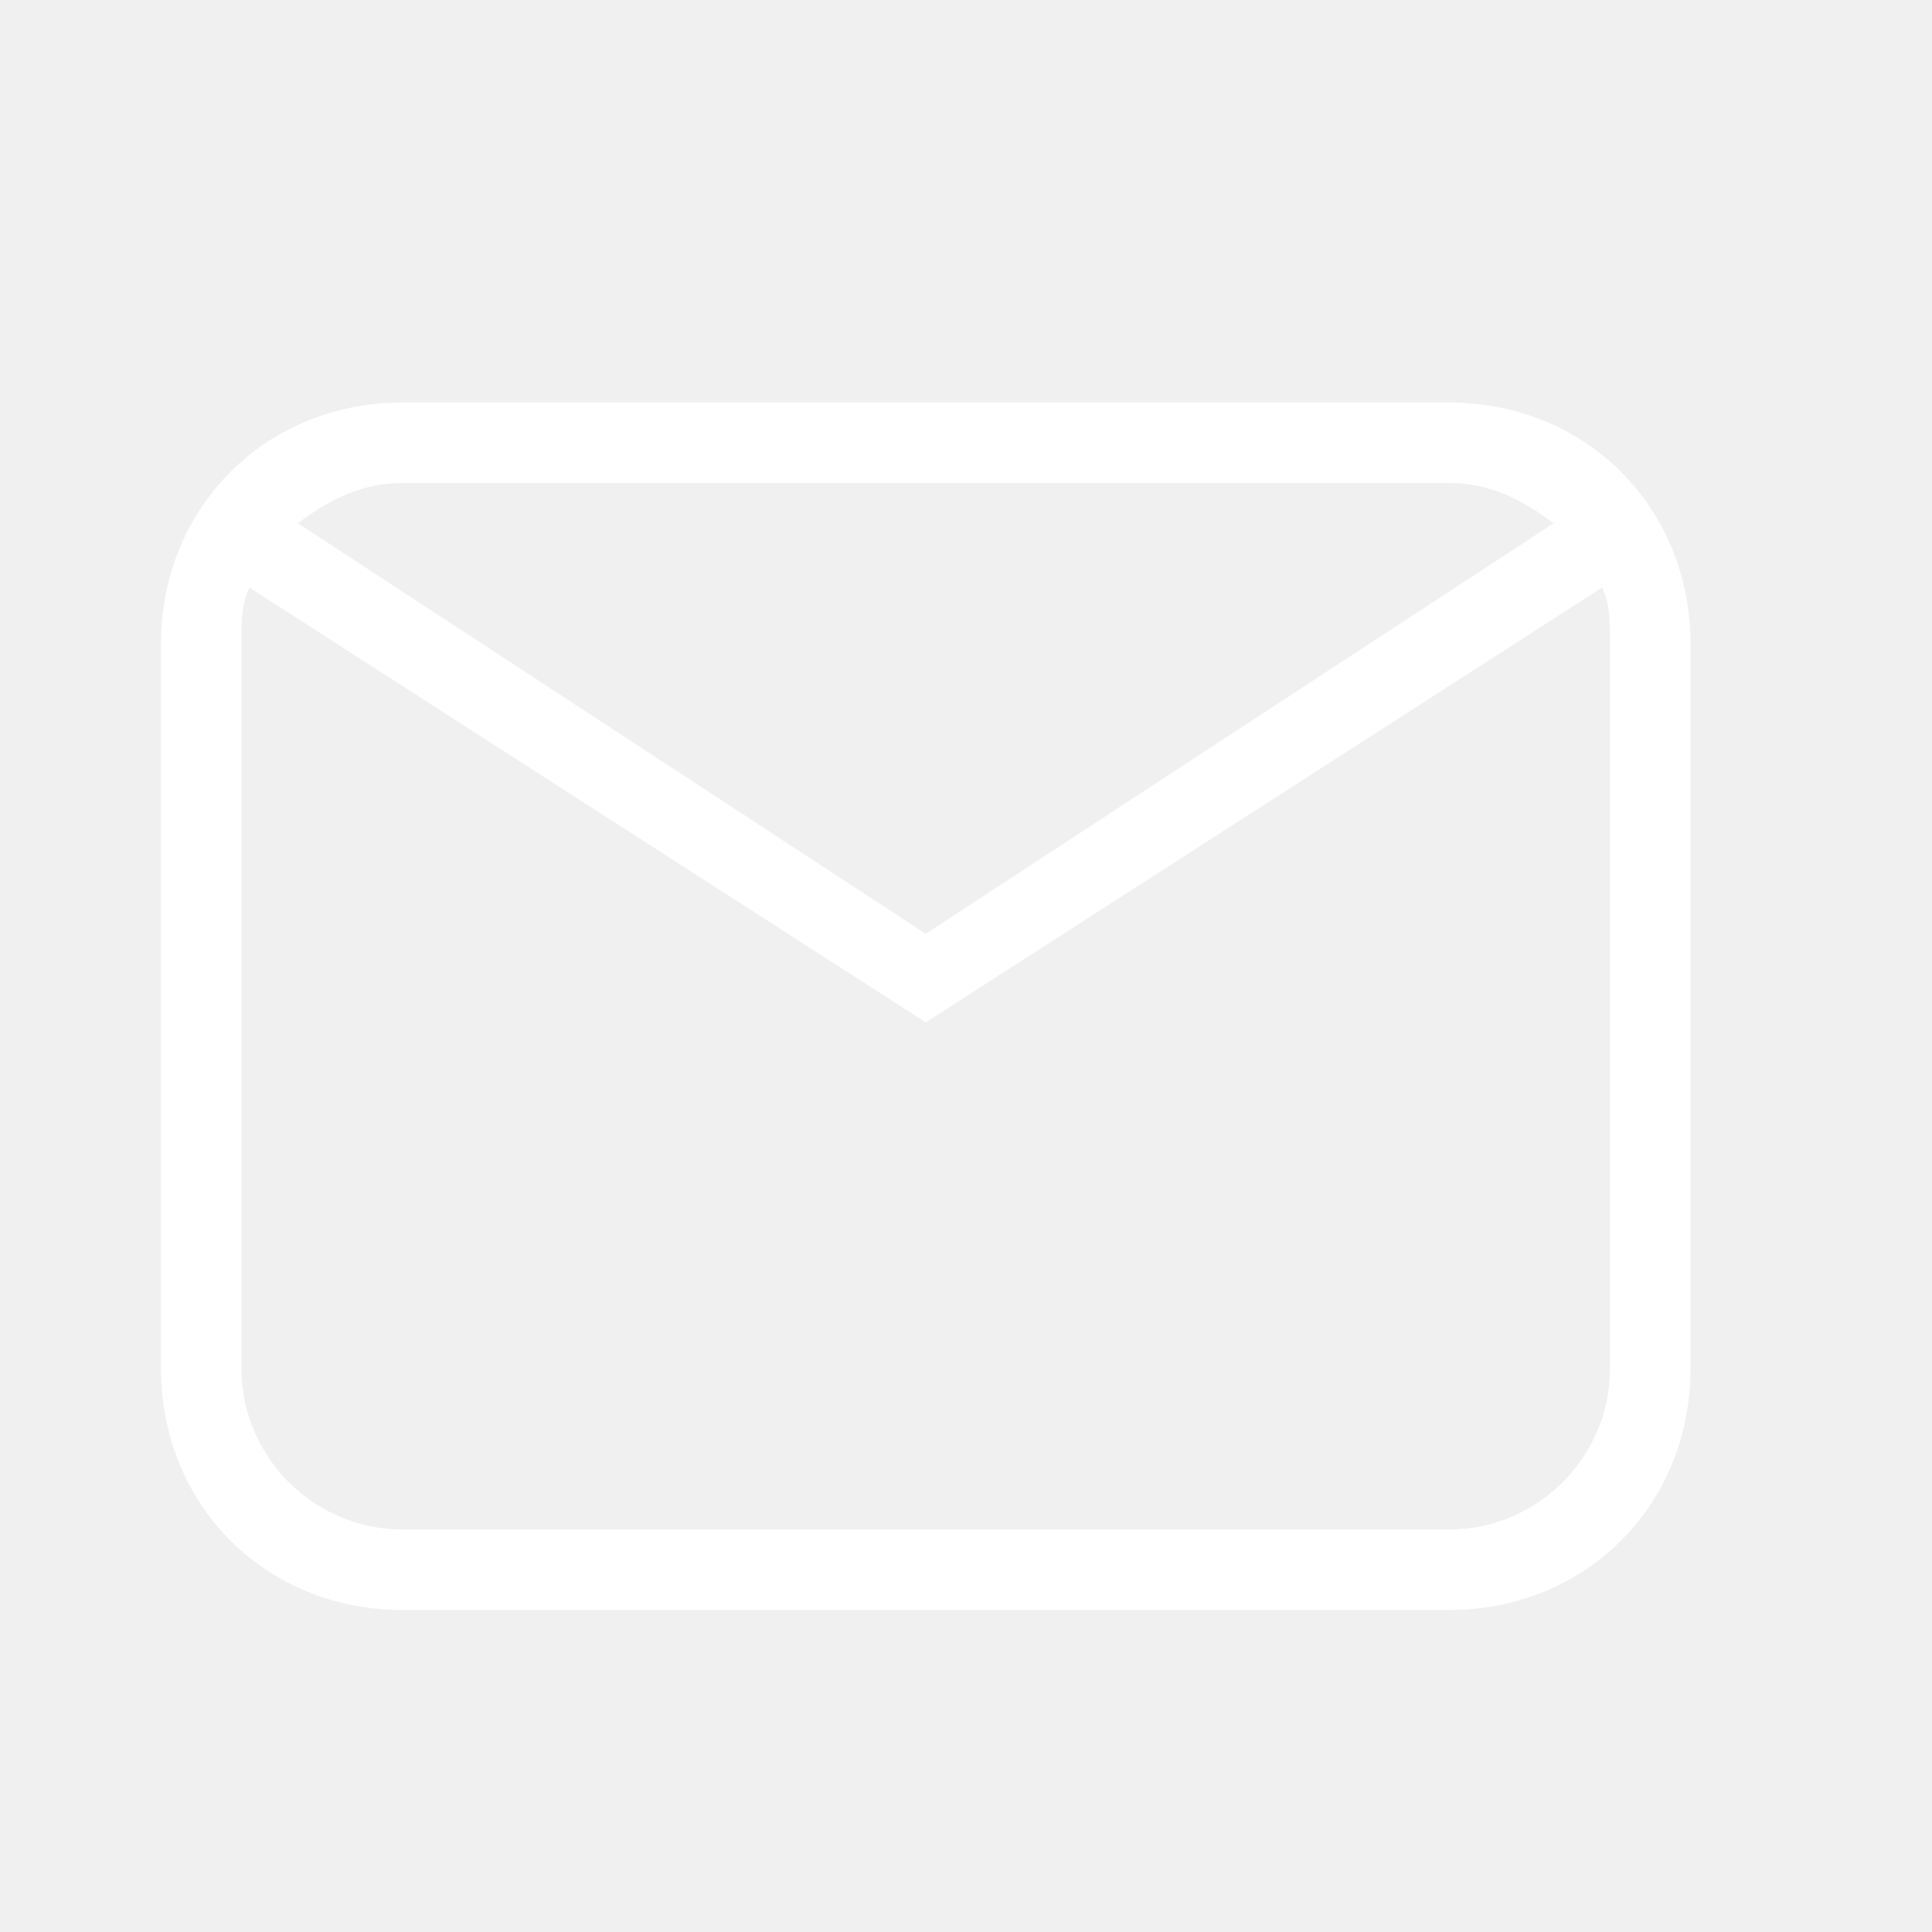
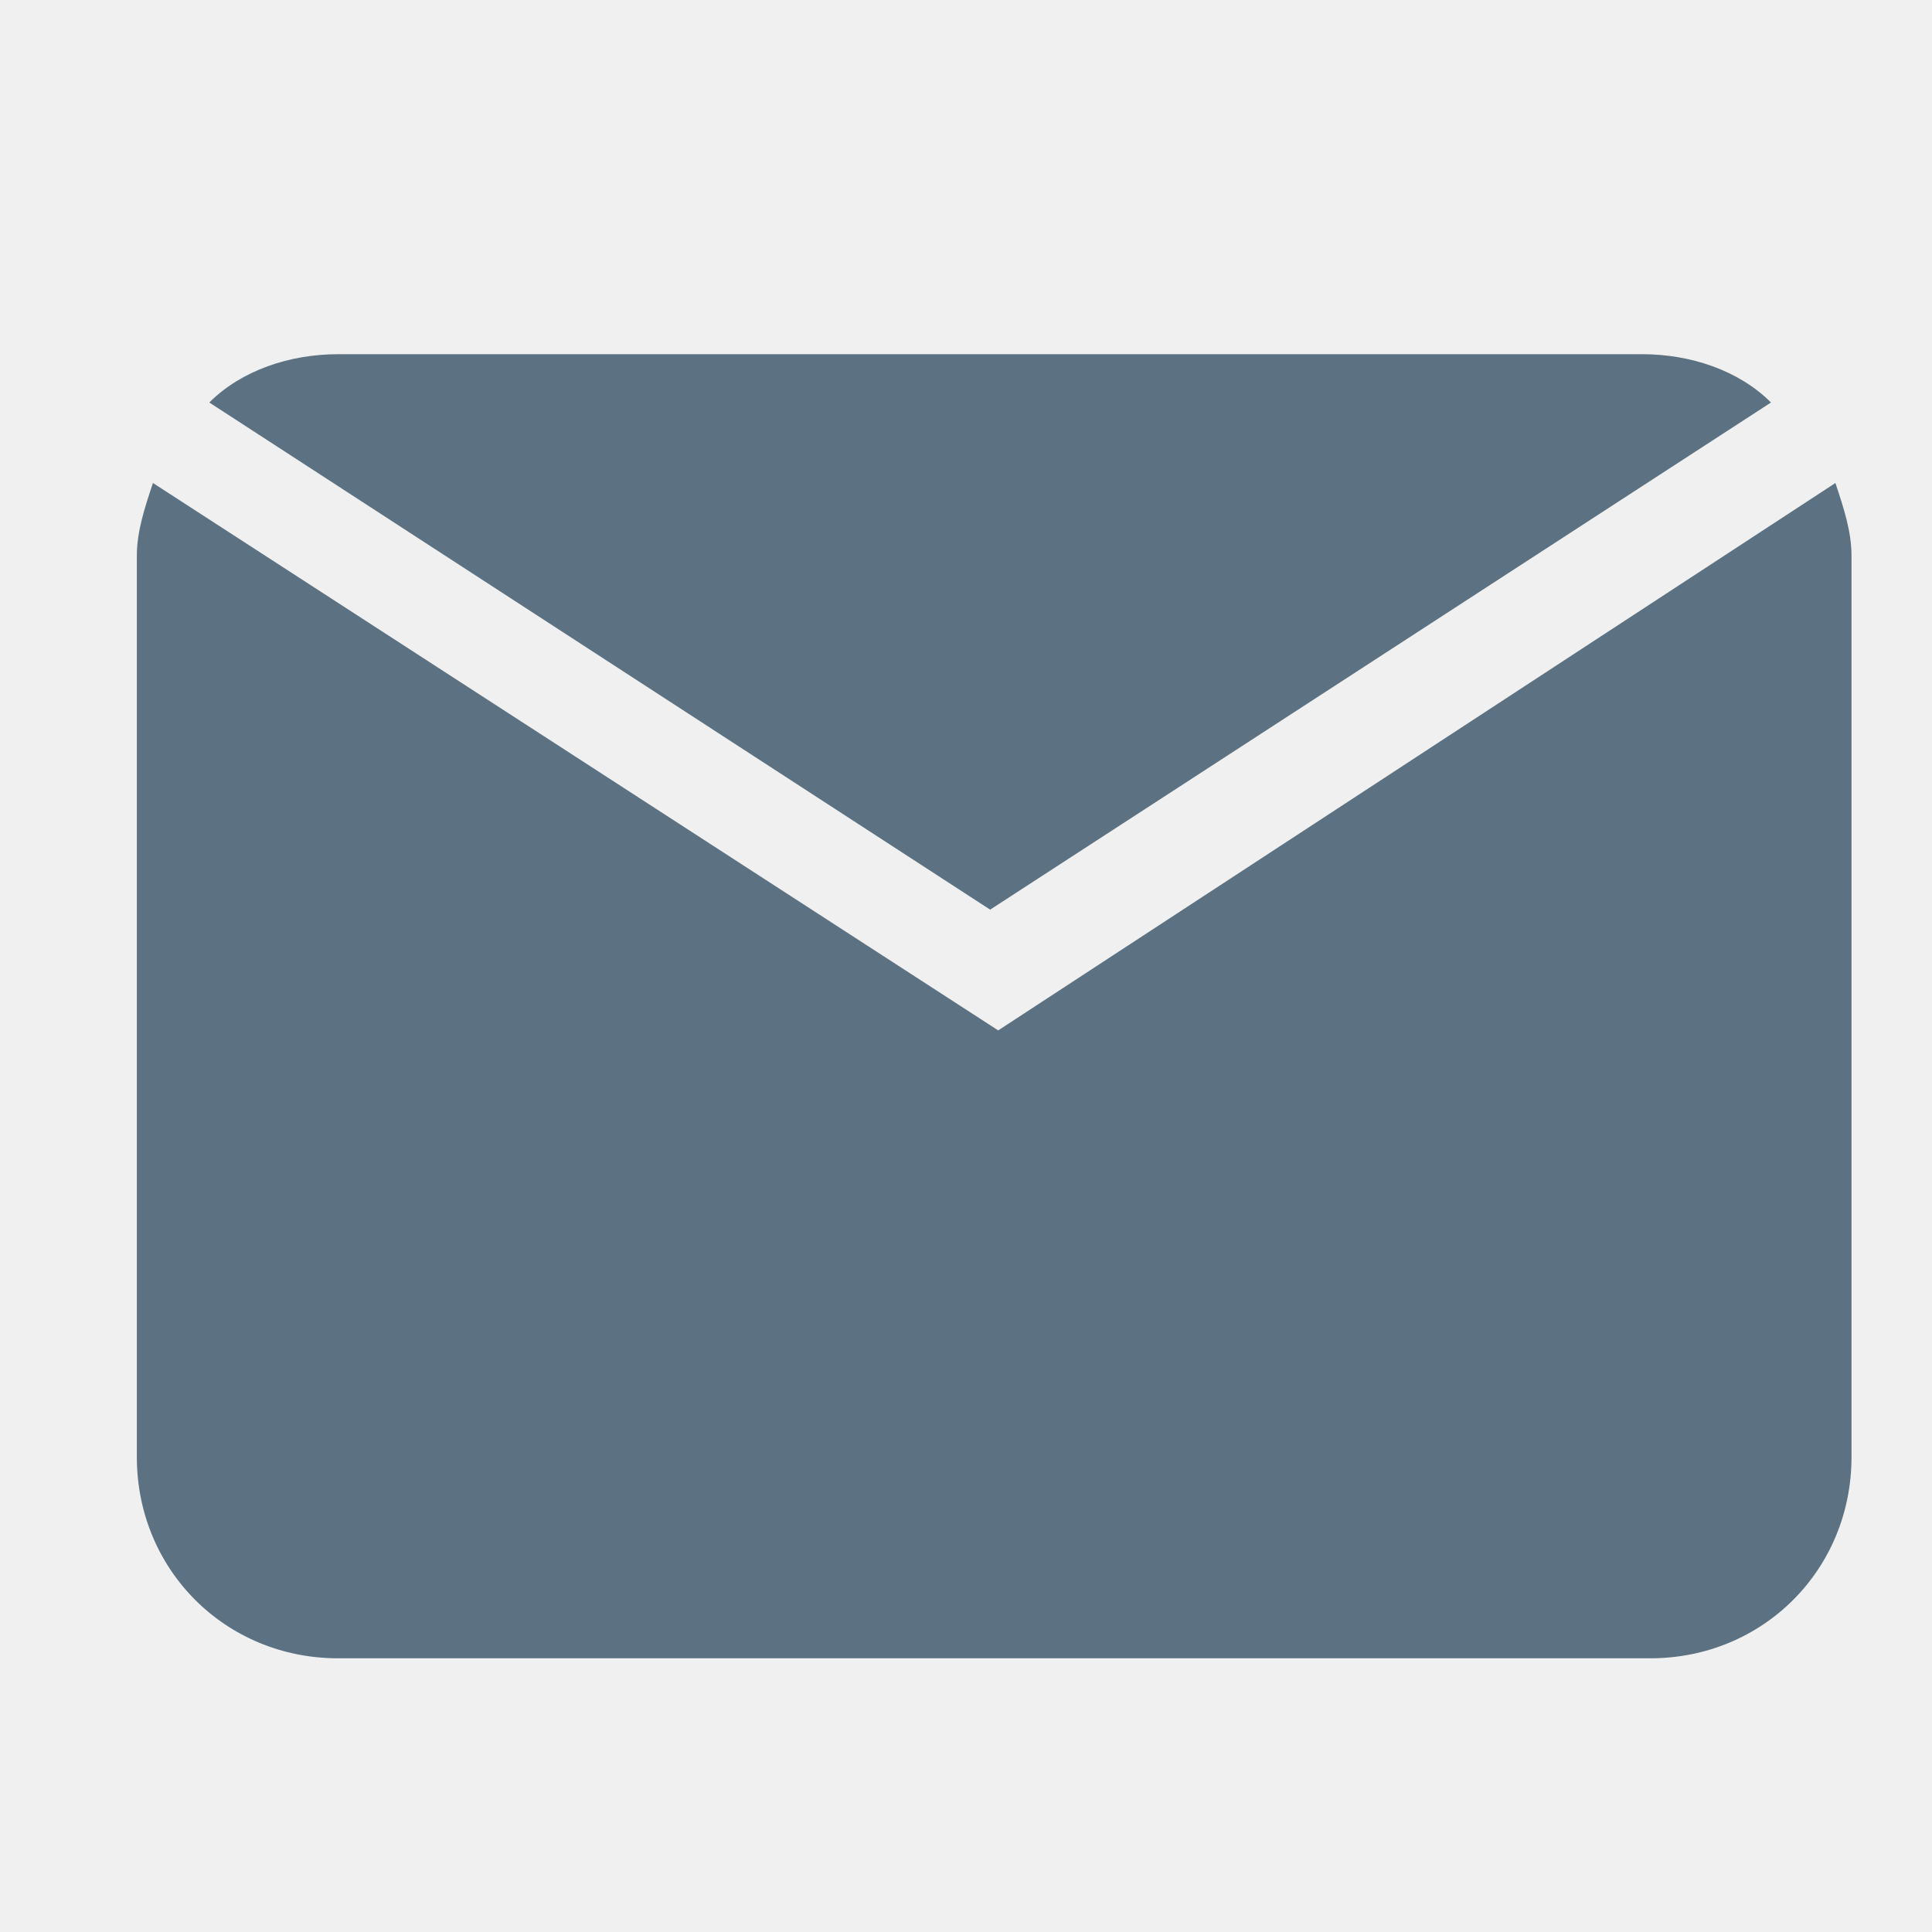
<svg xmlns="http://www.w3.org/2000/svg" version="1.1" id="Layer_1" x="0px" y="0px" viewBox="0 0 24 24" style="enable-background:new 0 0 24 24;" xml:space="preserve">
  <style type="text/css">
- 	.st0{fill:#FFFFFF;}
+ 	.st0{fill:#5C7182;}
</style>
-   <path class="st0" d="M5,5h13c1.7,0,3,1.3,3,3v9c0,1.7-1.3,3-3,3H5c-1.7,0-3-1.3-3-3V8C2,6.3,3.3,5,5,5z M5,6C4.5,6,4.1,6.2,3.7,6.5  l7.8,5.1l7.8-5.1C18.9,6.2,18.5,6,18,6H5z M11.5,12.7L3.1,7.3C3,7.5,3,7.7,3,8v9c0,1.1,0.9,2,2,2h13c1.1,0,2-0.9,2-2V8  c0-0.3,0-0.5-0.1-0.7L11.5,12.7z" />
+   <path class="st0" d="M4.2,4.4h16.2c0.6,0,1.2,0.2,1.6,0.6l-9.7,6.3L2.6,5C3,4.6,3.6,4.4,4.2,4.4z M23,18.1c0,1.4-1.1,2.5-2.5,2.5  H4.2c-1.4,0-2.5-1.1-2.5-2.5V6.9c0-0.3,0.1-0.6,0.2-0.9l10.5,6.8L22.8,6C22.9,6.3,23,6.6,23,6.9V18.1z" />
</svg>
